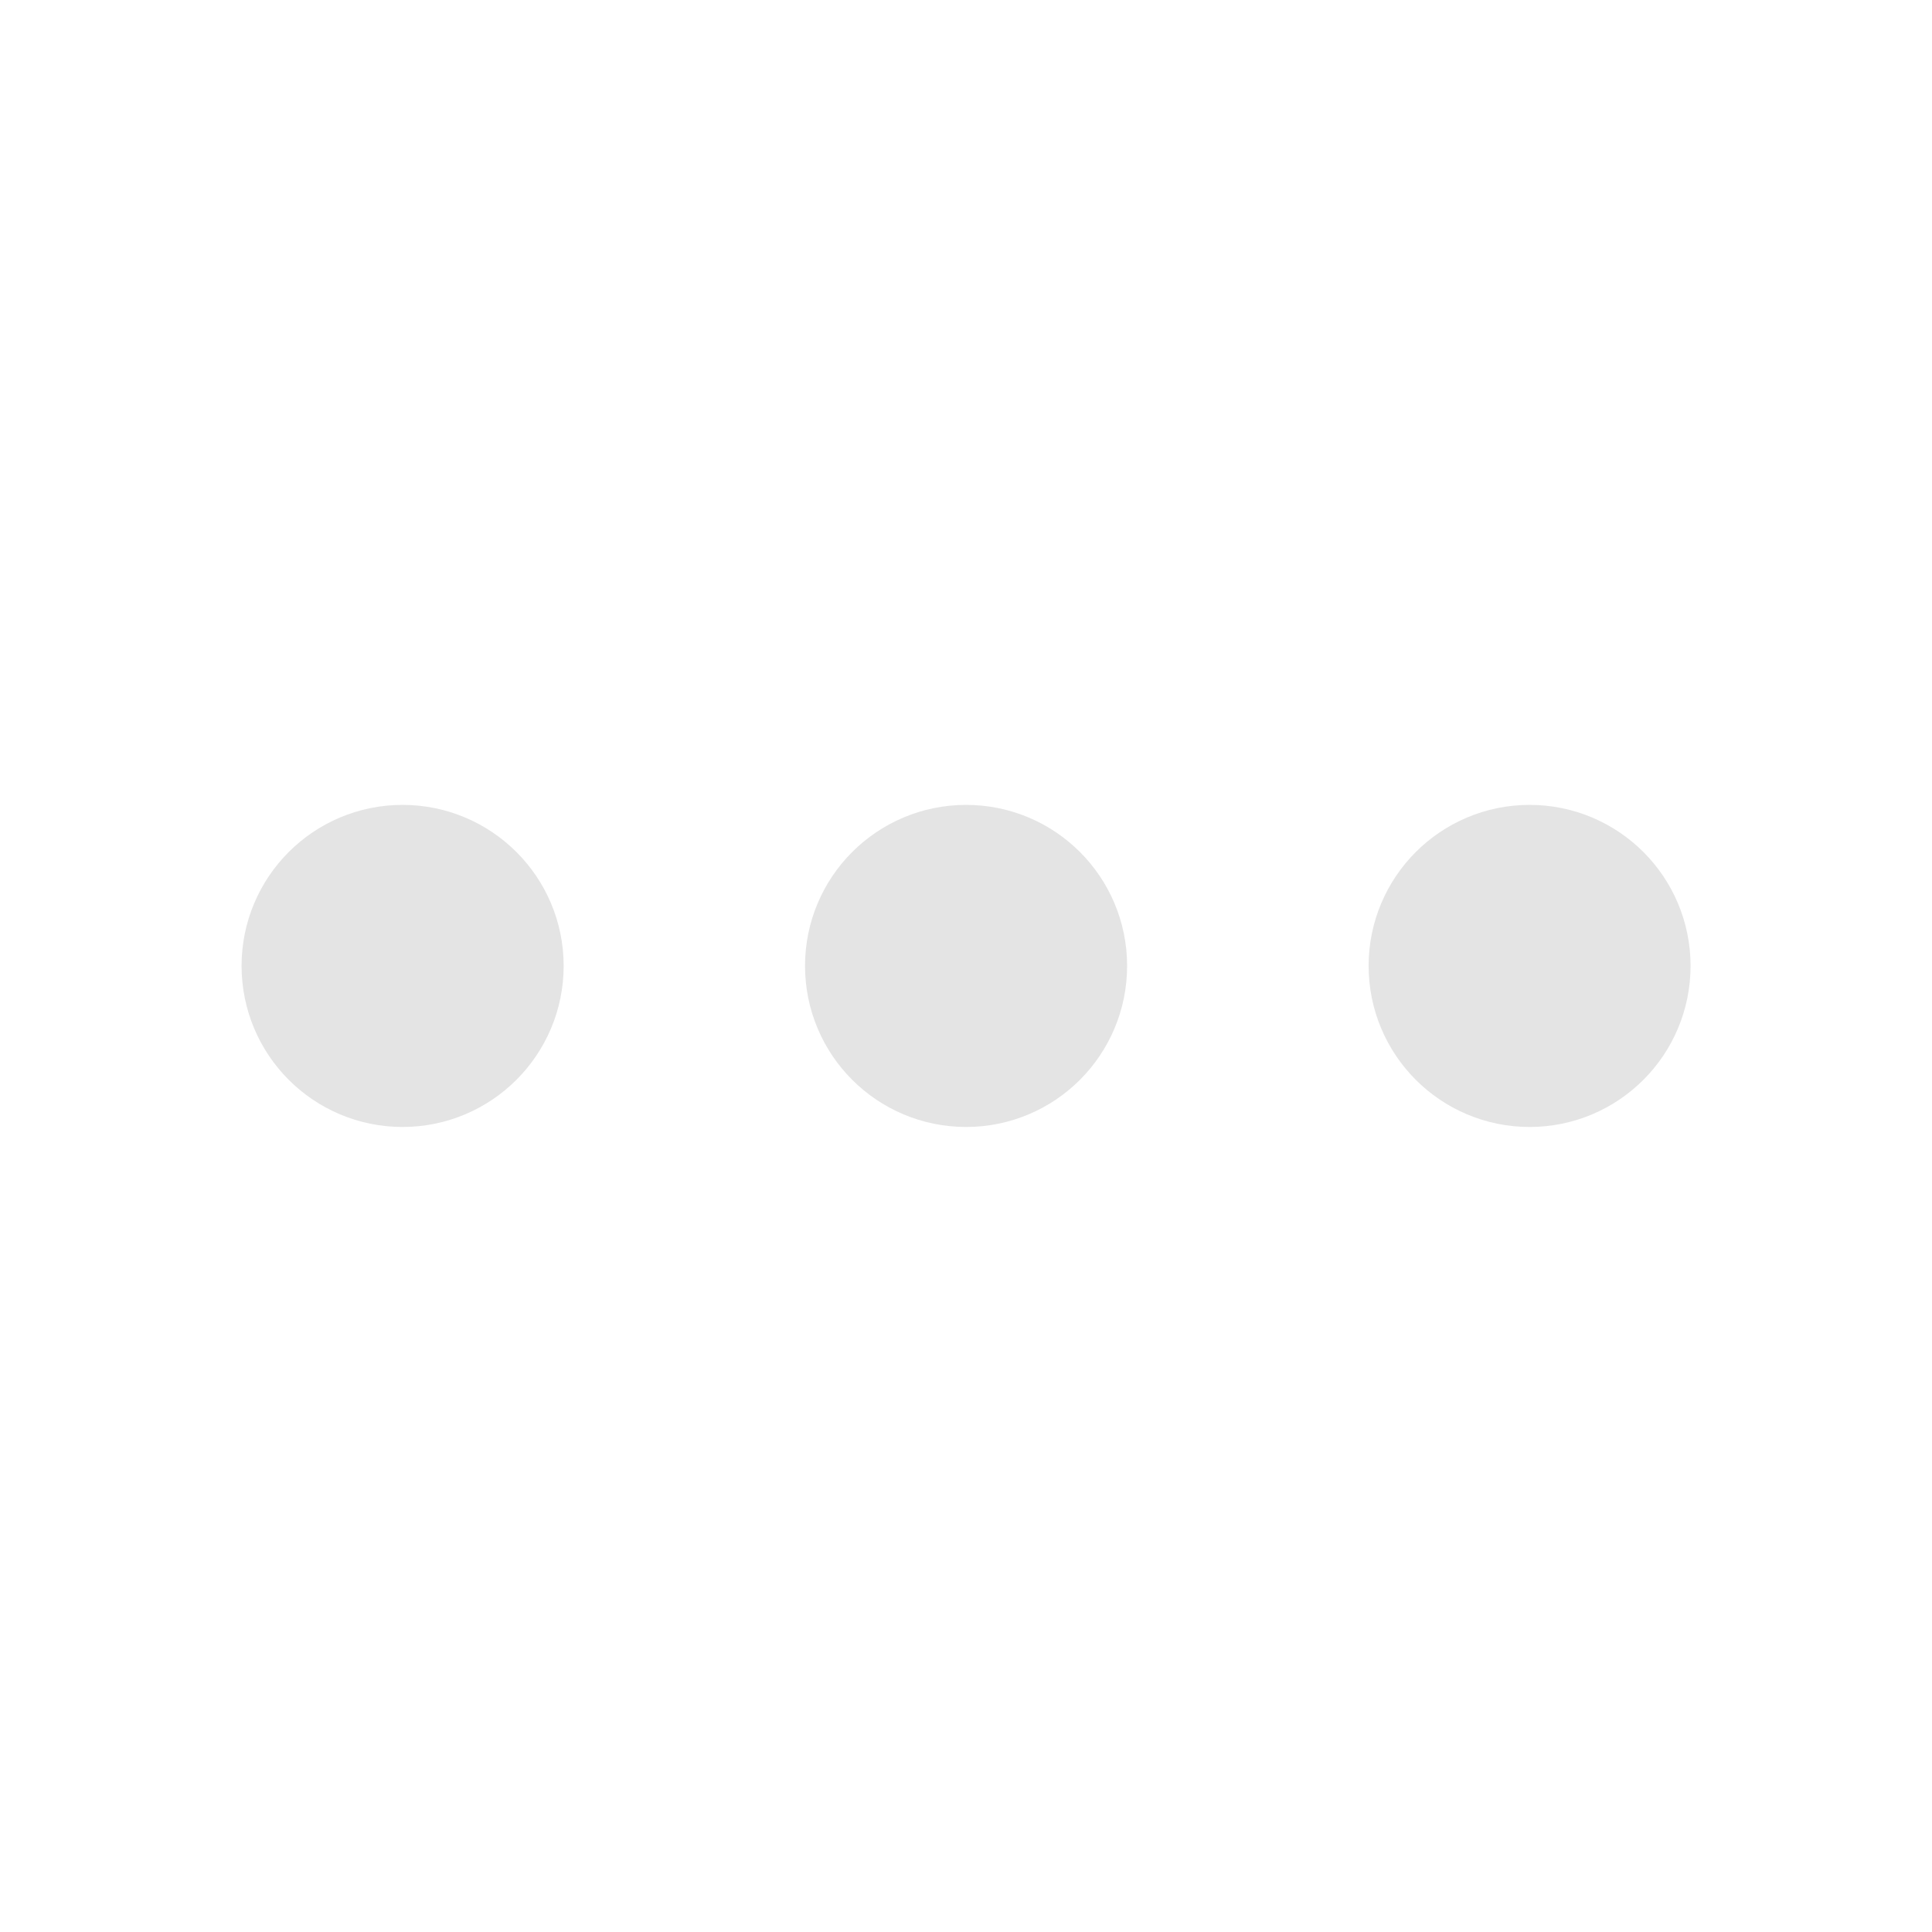
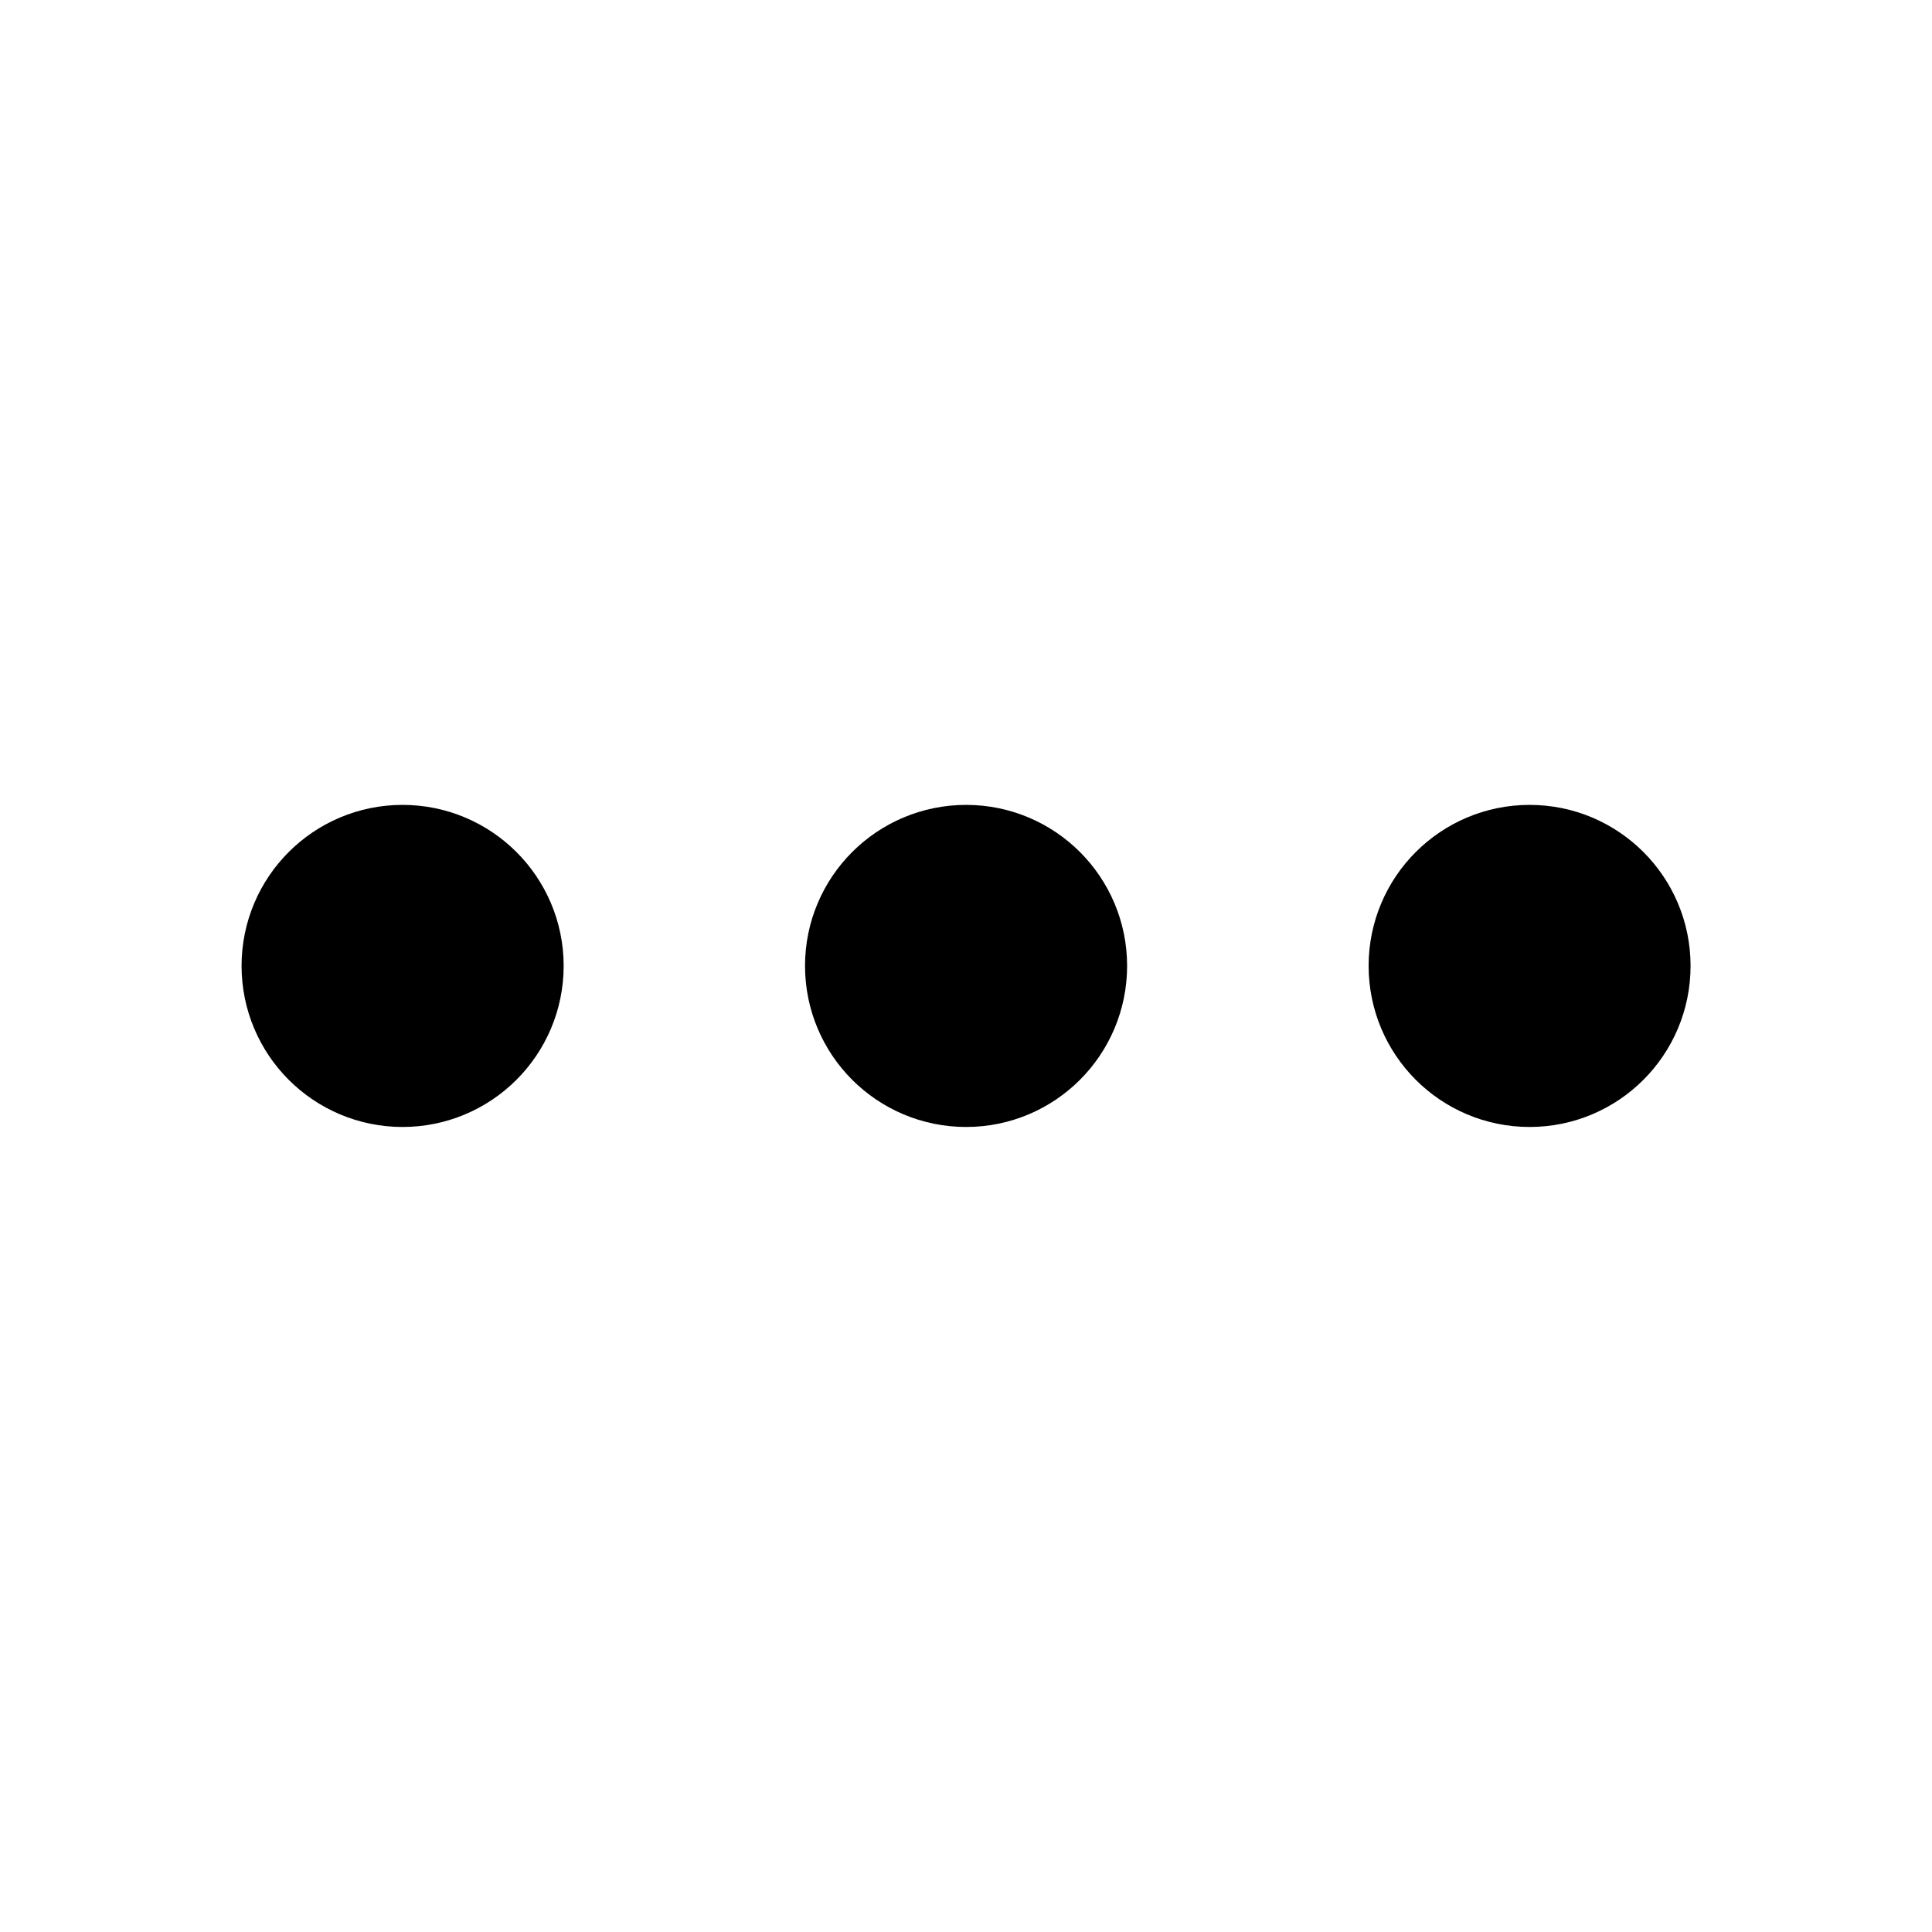
<svg xmlns="http://www.w3.org/2000/svg" width="14" height="14" viewBox="0 0 14 14" fill="none">
-   <path d="M7.584 6.999C7.584 7.322 7.323 7.583 7.001 7.583C6.678 7.583 6.417 7.322 6.417 6.999C6.417 6.677 6.678 6.416 7.001 6.416C7.323 6.416 7.584 6.677 7.584 6.999ZM11.667 6.999C11.667 7.322 11.406 7.583 11.084 7.583C10.762 7.583 10.501 7.322 10.501 6.999C10.501 6.677 10.762 6.416 11.084 6.416C11.406 6.416 11.667 6.677 11.667 6.999ZM3.501 6.999C3.501 7.322 3.239 7.583 2.917 7.583C2.595 7.583 2.334 7.322 2.334 6.999C2.334 6.677 2.595 6.416 2.917 6.416C3.239 6.416 3.501 6.677 3.501 6.999Z" stroke-width="1.167" stroke-linecap="round" stroke-linejoin="round" stroke="#E4E4E4" />
+   <path d="M7.584 6.999C7.584 7.322 7.323 7.583 7.001 7.583C6.678 7.583 6.417 7.322 6.417 6.999C6.417 6.677 6.678 6.416 7.001 6.416C7.323 6.416 7.584 6.677 7.584 6.999ZM11.667 6.999C11.667 7.322 11.406 7.583 11.084 7.583C10.762 7.583 10.501 7.322 10.501 6.999C10.501 6.677 10.762 6.416 11.084 6.416C11.406 6.416 11.667 6.677 11.667 6.999ZM3.501 6.999C3.501 7.322 3.239 7.583 2.917 7.583C2.595 7.583 2.334 7.322 2.334 6.999C2.334 6.677 2.595 6.416 2.917 6.416C3.239 6.416 3.501 6.677 3.501 6.999Z" stroke-width="1.167" stroke-linecap="round" stroke-linejoin="round" stroke="currentColor" />
</svg>
